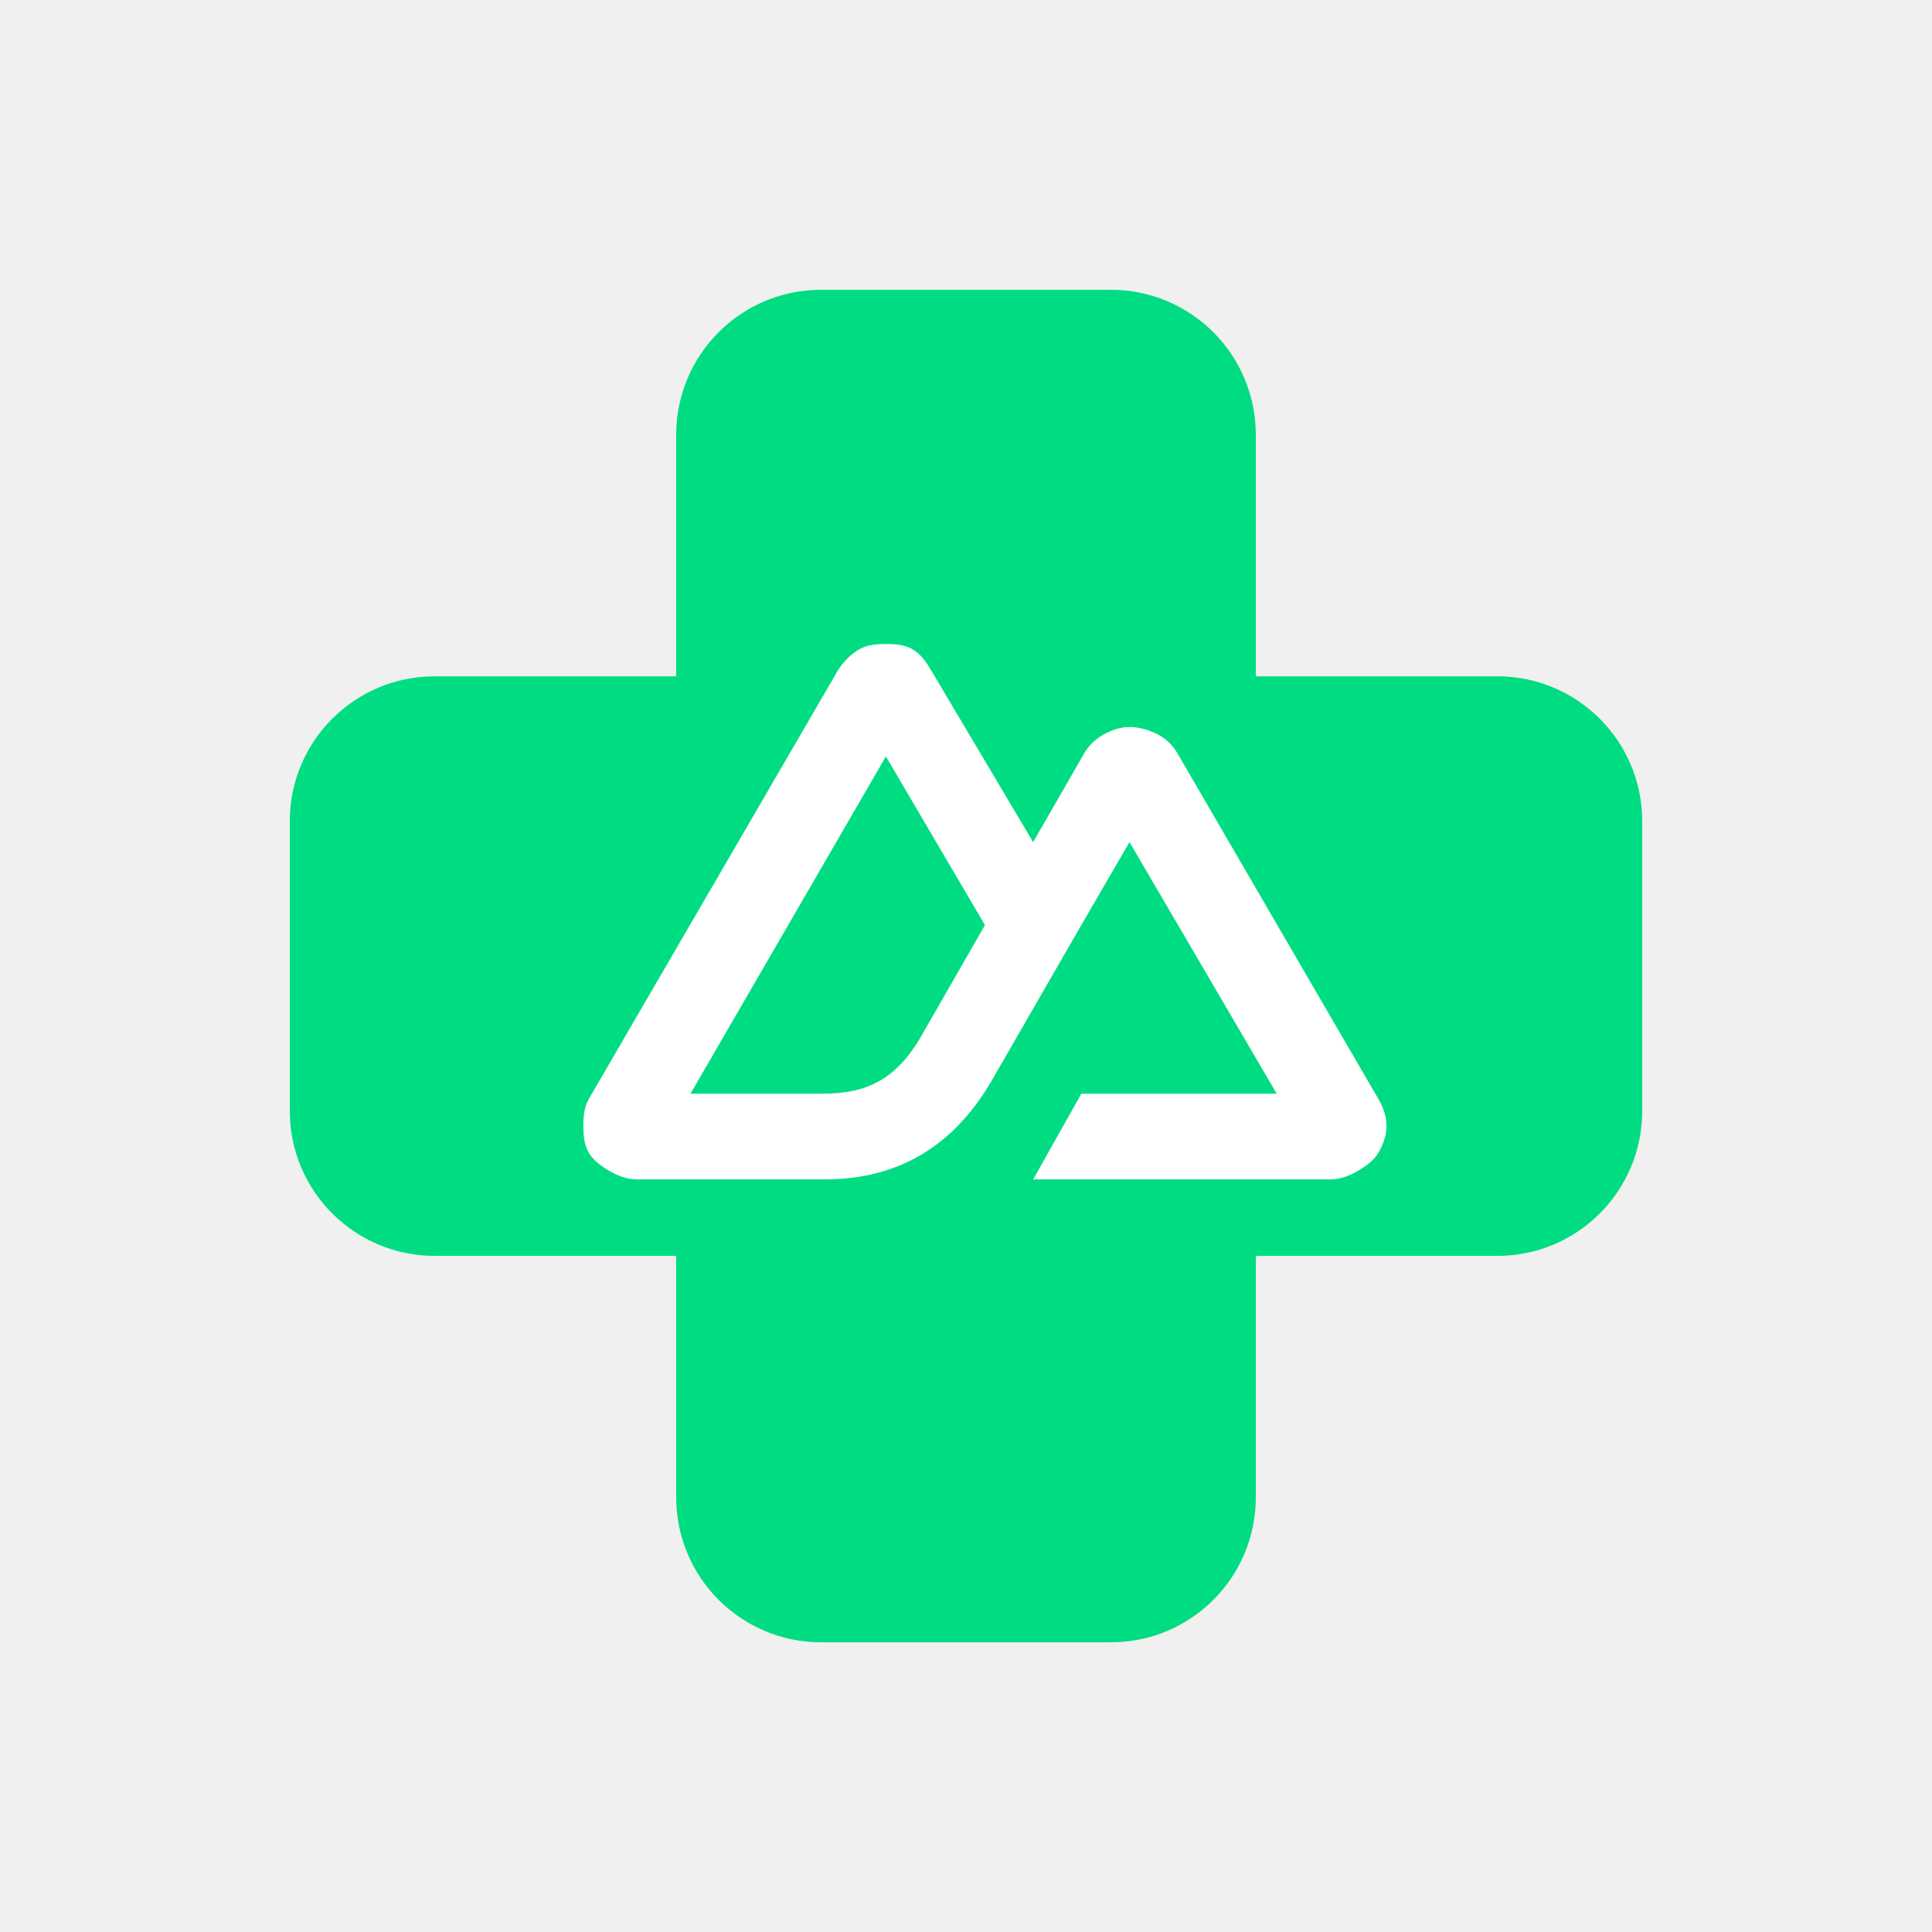
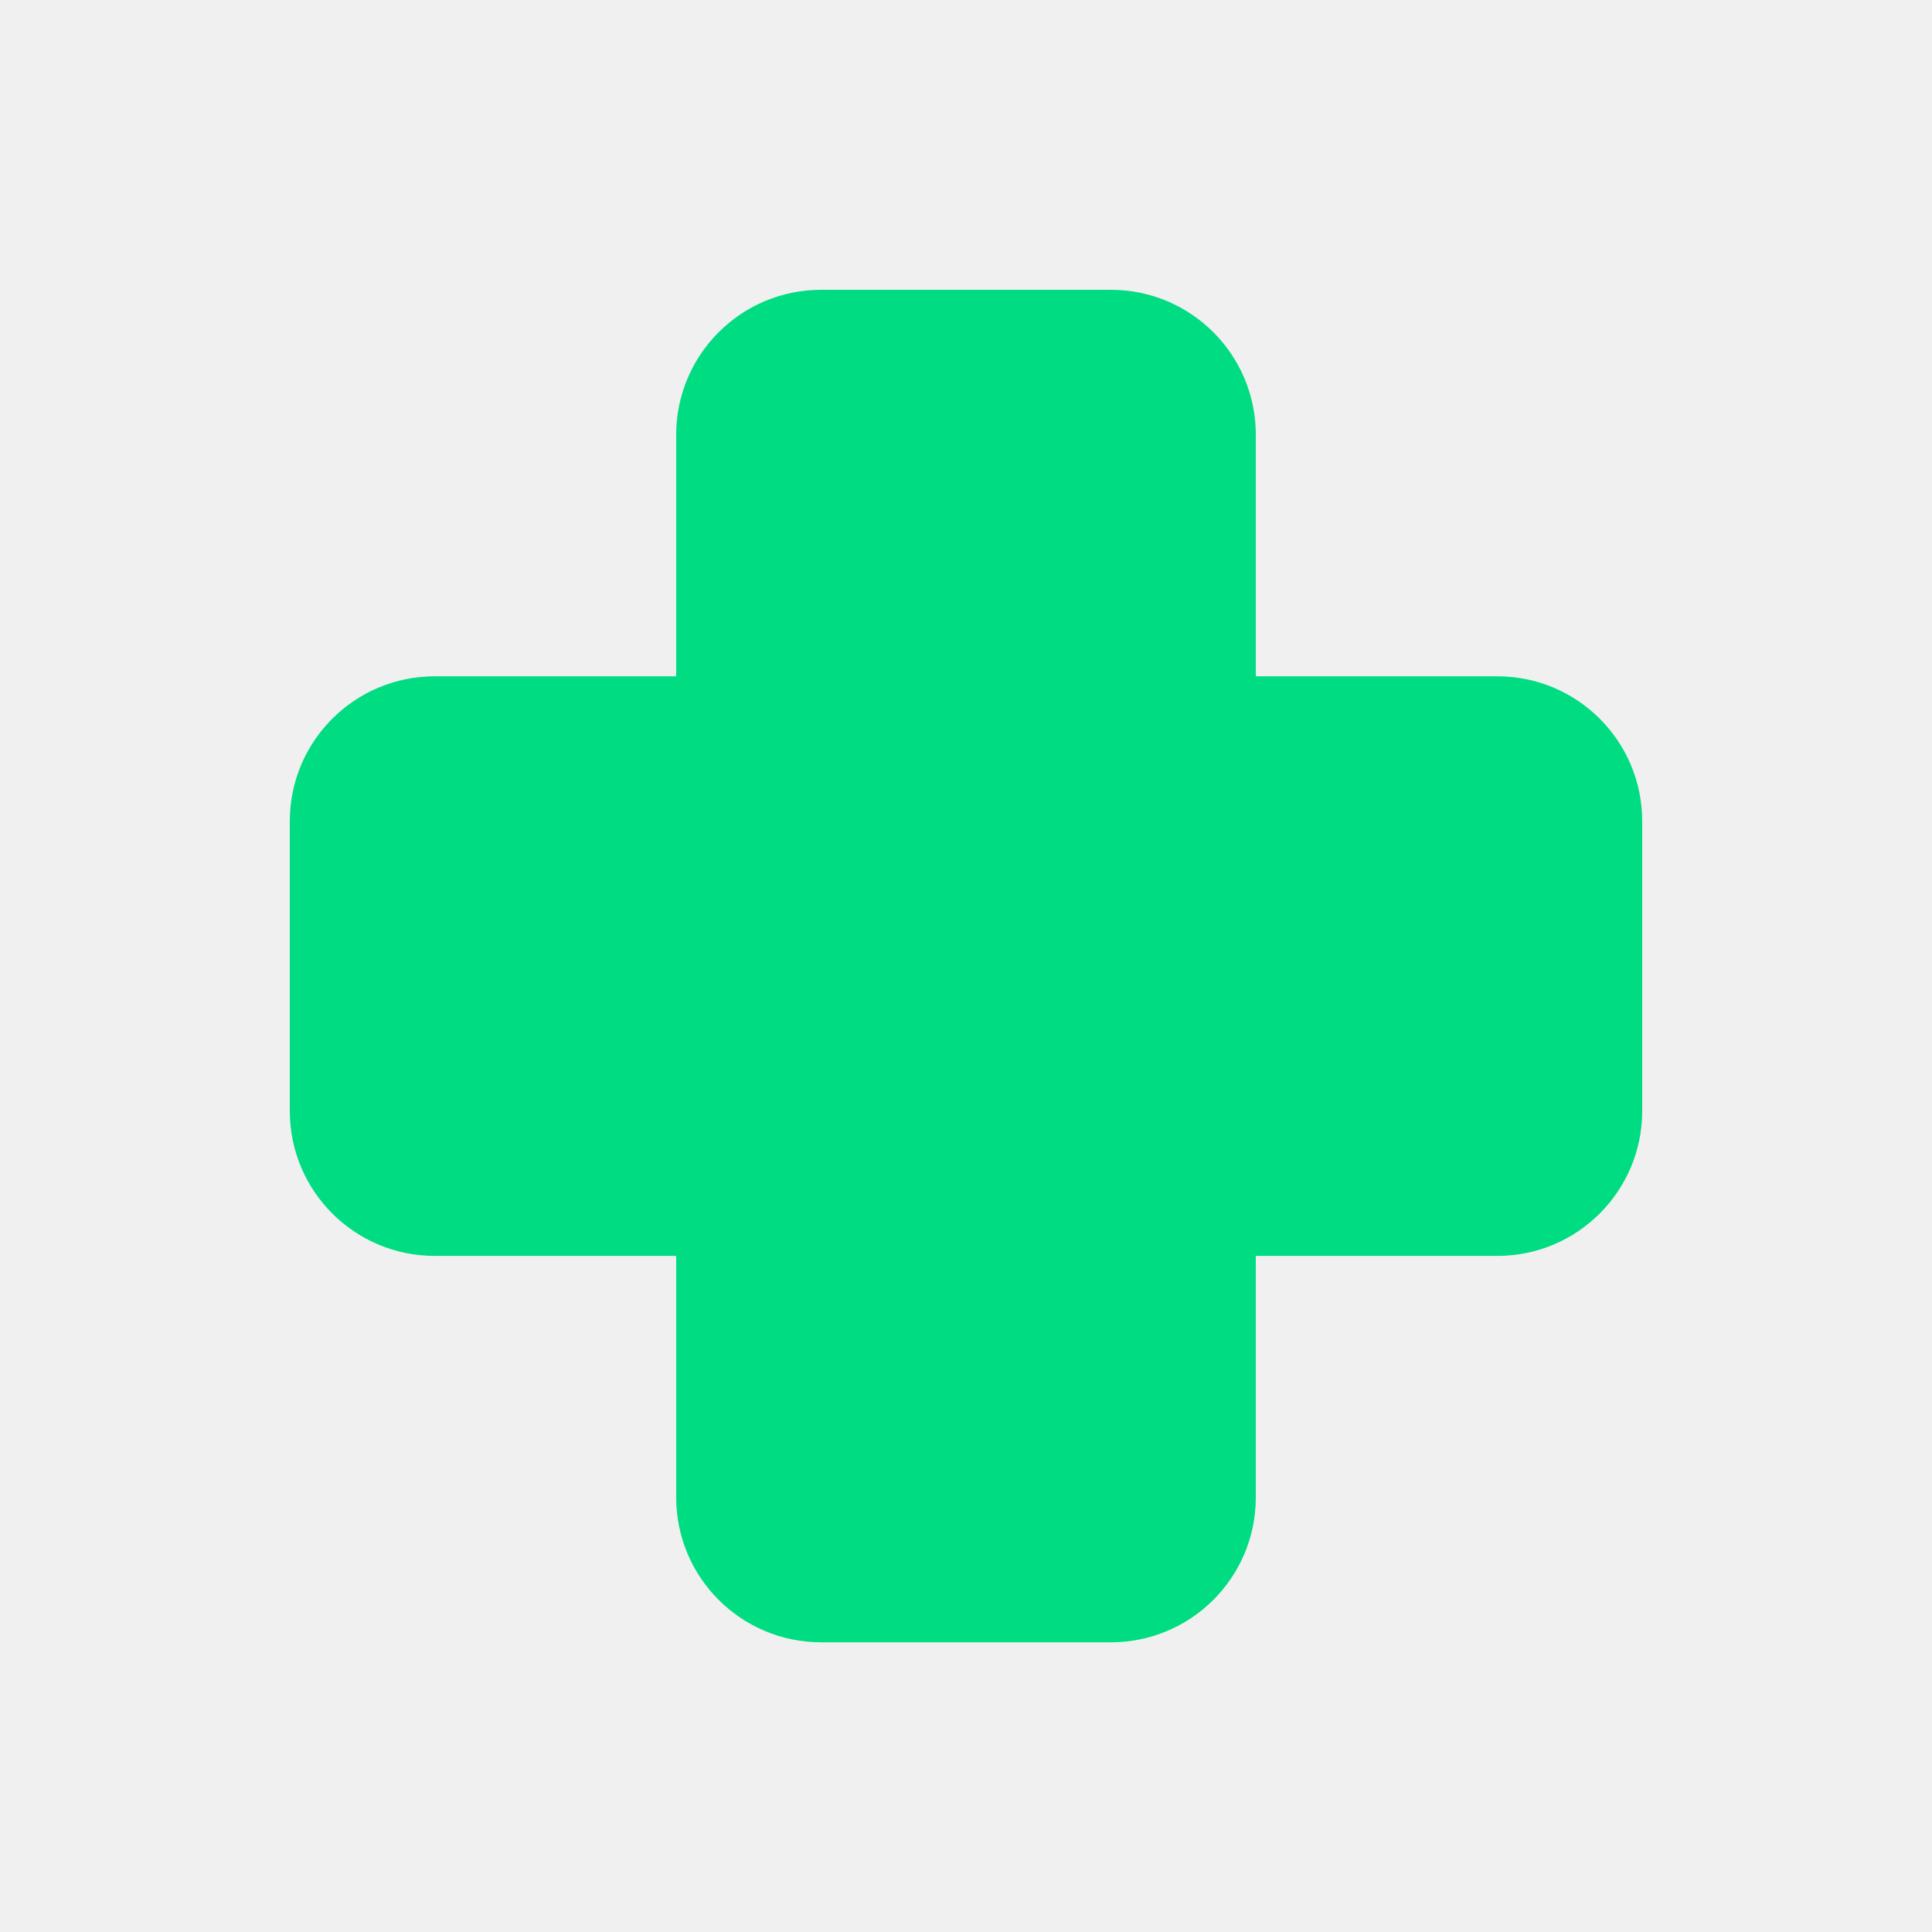
<svg xmlns="http://www.w3.org/2000/svg" width="255" height="255" fill="none" viewBox="0 0 255 255">
  <path fill="#00dc82" d="M108.375 38.25A19.126 19.126 0 0 0 89.25 57.375v31.888H57.375a19.125 19.125 0 0 0-19.125 19.125v38.25a19.124 19.124 0 0 0 19.125 19.125H89.25v31.875a19.124 19.124 0 0 0 19.125 19.125h38.25a19.12 19.12 0 0 0 19.125-19.125v-31.875h31.875a19.12 19.12 0 0 0 19.125-19.125v-38.25a19.123 19.123 0 0 0-19.125-19.125H165.75V57.375a19.124 19.124 0 0 0-19.125-19.125z" />
-   <path fill="#fff" d="M136.36 155.667h39.22c1.252 0 2.449-.44 3.533-1.06s2.202-1.399 2.827-2.474c.625-1.074 1.061-2.293 1.06-3.533-.001-1.241-.434-2.459-1.06-3.533l-26.5-45.58c-.625-1.075-1.39-1.853-2.473-2.474-1.084-.62-2.635-1.06-3.887-1.06s-2.45.44-3.533 1.06c-1.084.62-1.848 1.4-2.474 2.474l-6.713 11.66-13.427-22.615c-.626-1.074-1.389-2.205-2.473-2.825S118.178 85 116.927 85c-1.252 0-2.45.087-3.534.707s-2.2 1.751-2.826 2.826l-32.86 56.534c-.627 1.074-.706 2.292-.707 3.533 0 1.24.081 2.459.707 3.533.625 1.074 1.743 1.853 2.826 2.474 1.084.62 2.282 1.06 3.534 1.06H108.8c9.8 0 16.933-4.397 21.907-12.72L142.72 122.1l6.36-10.953 19.433 33.213H142.72zm-27.913-11.307H91.133l25.794-44.52L130 122.1l-8.66 15.096c-3.302 5.401-7.068 7.164-12.893 7.164" />
</svg>
